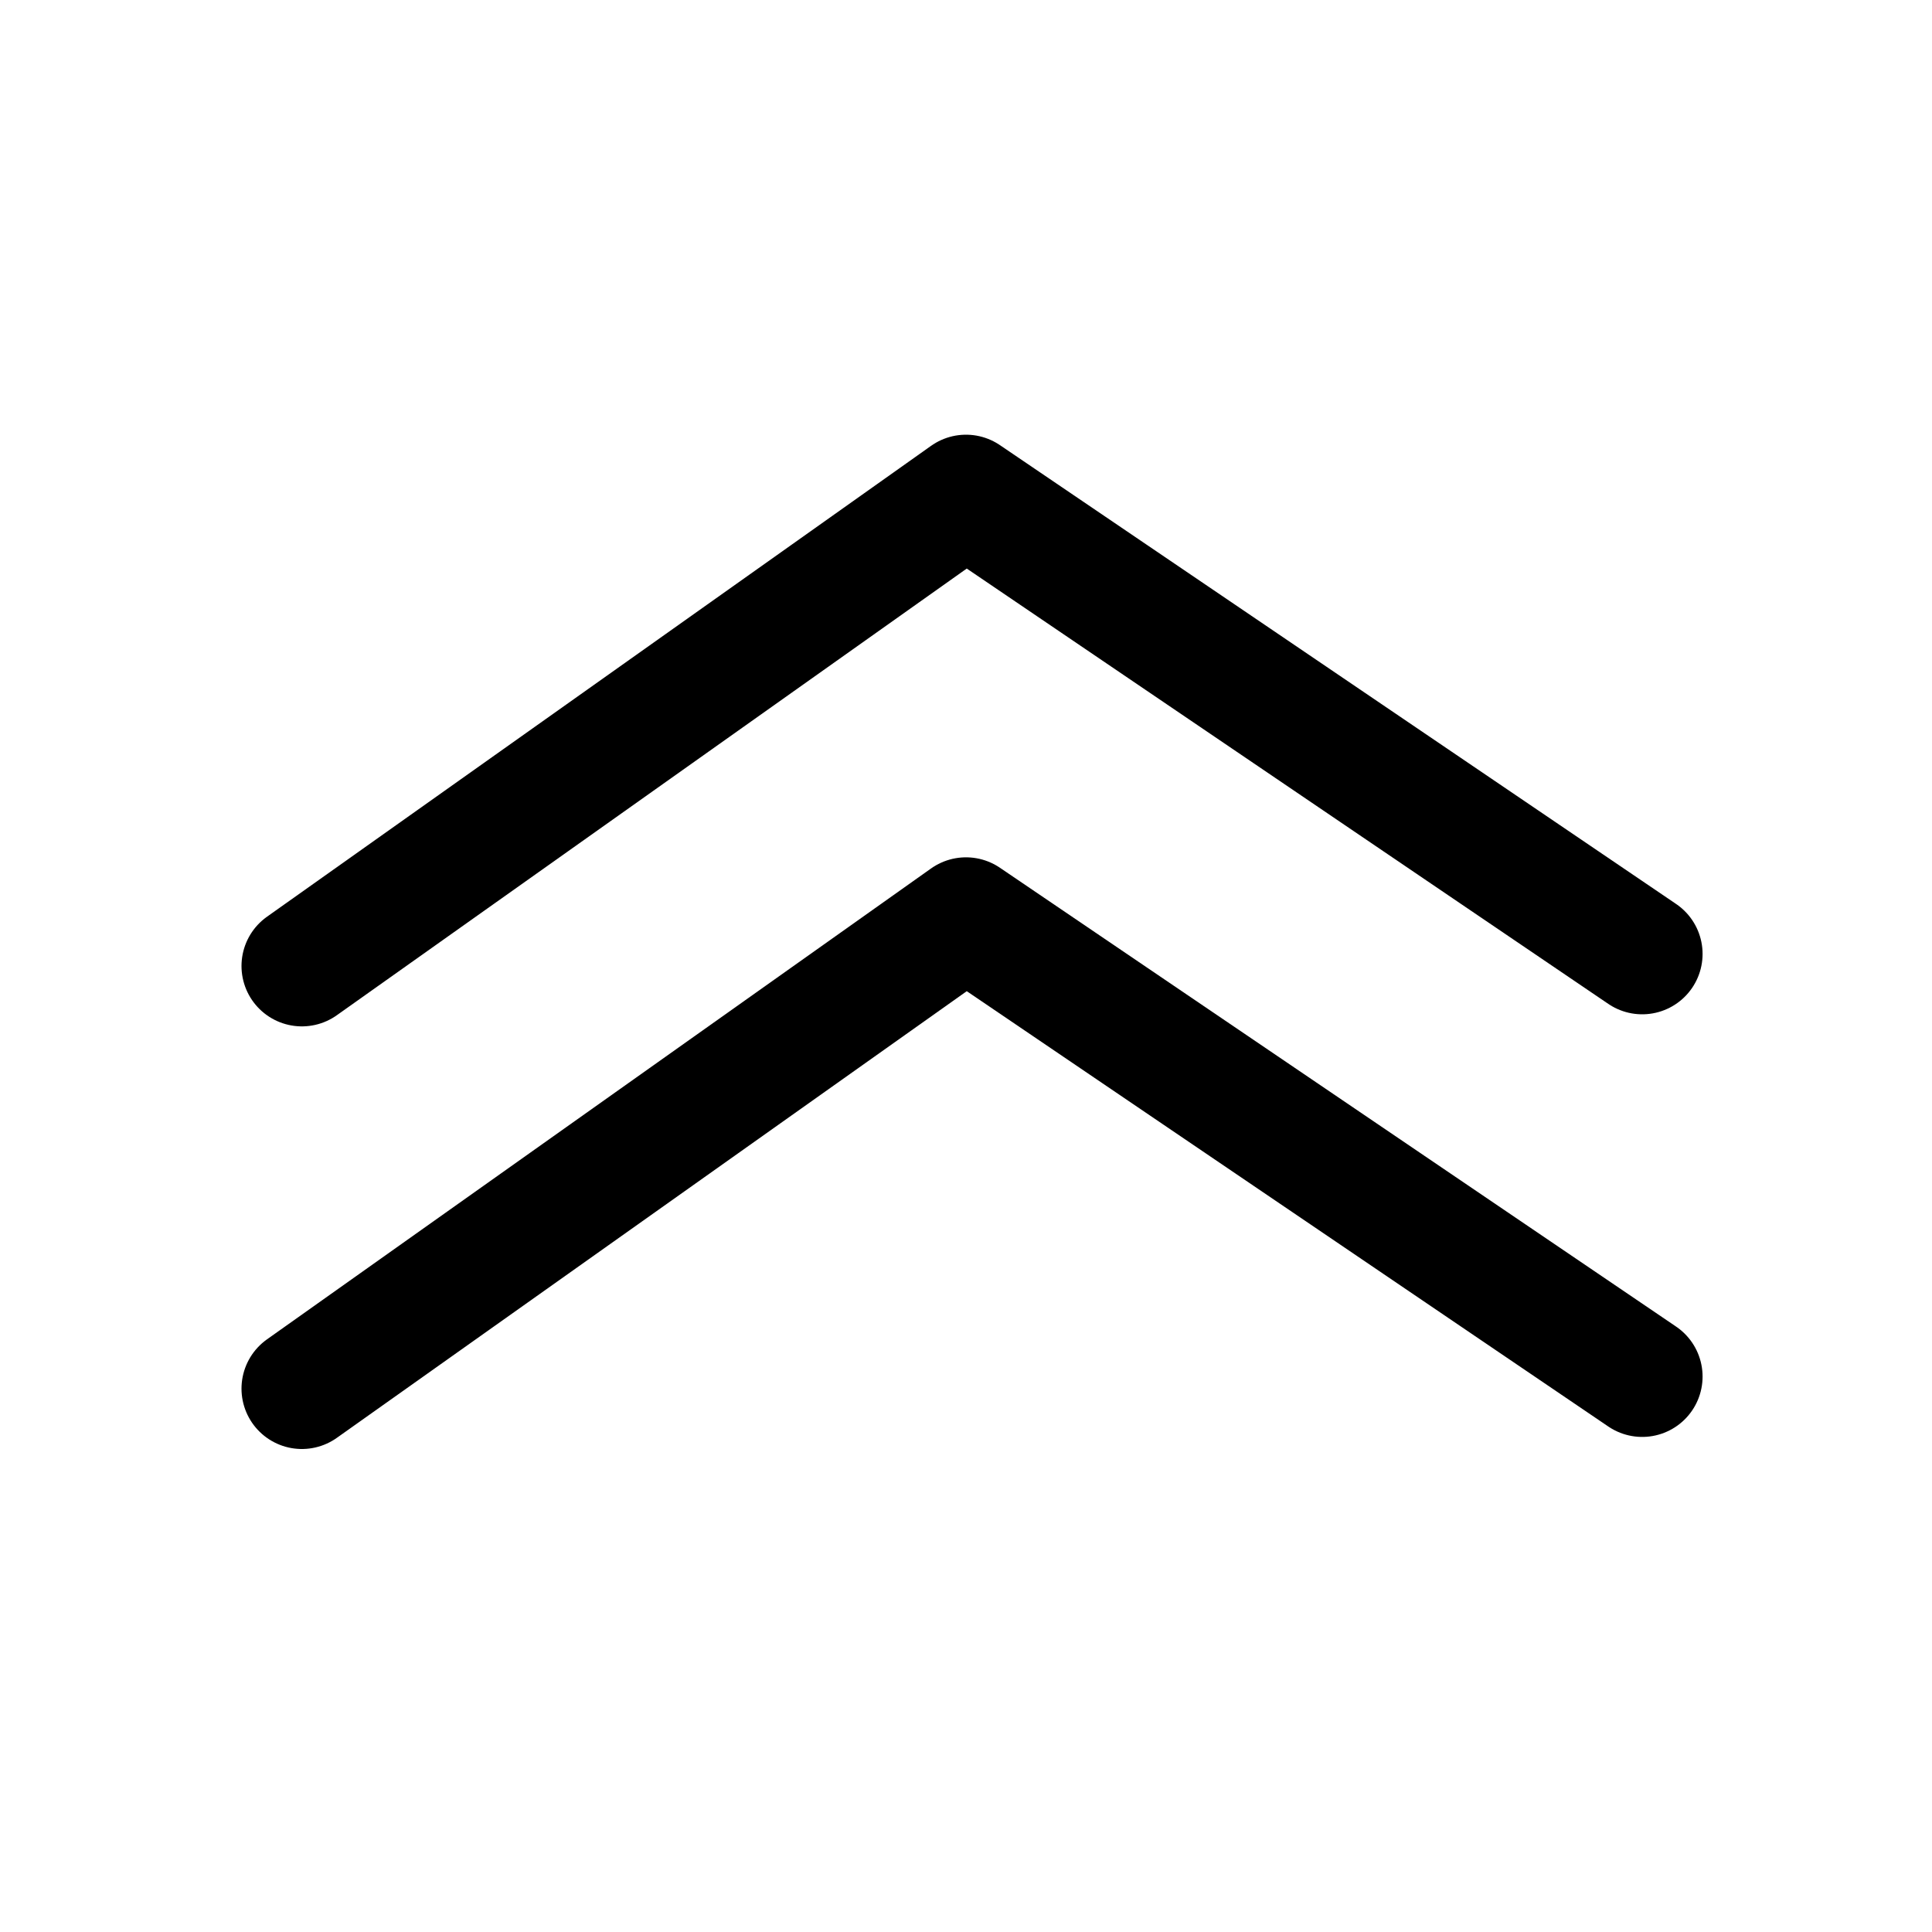
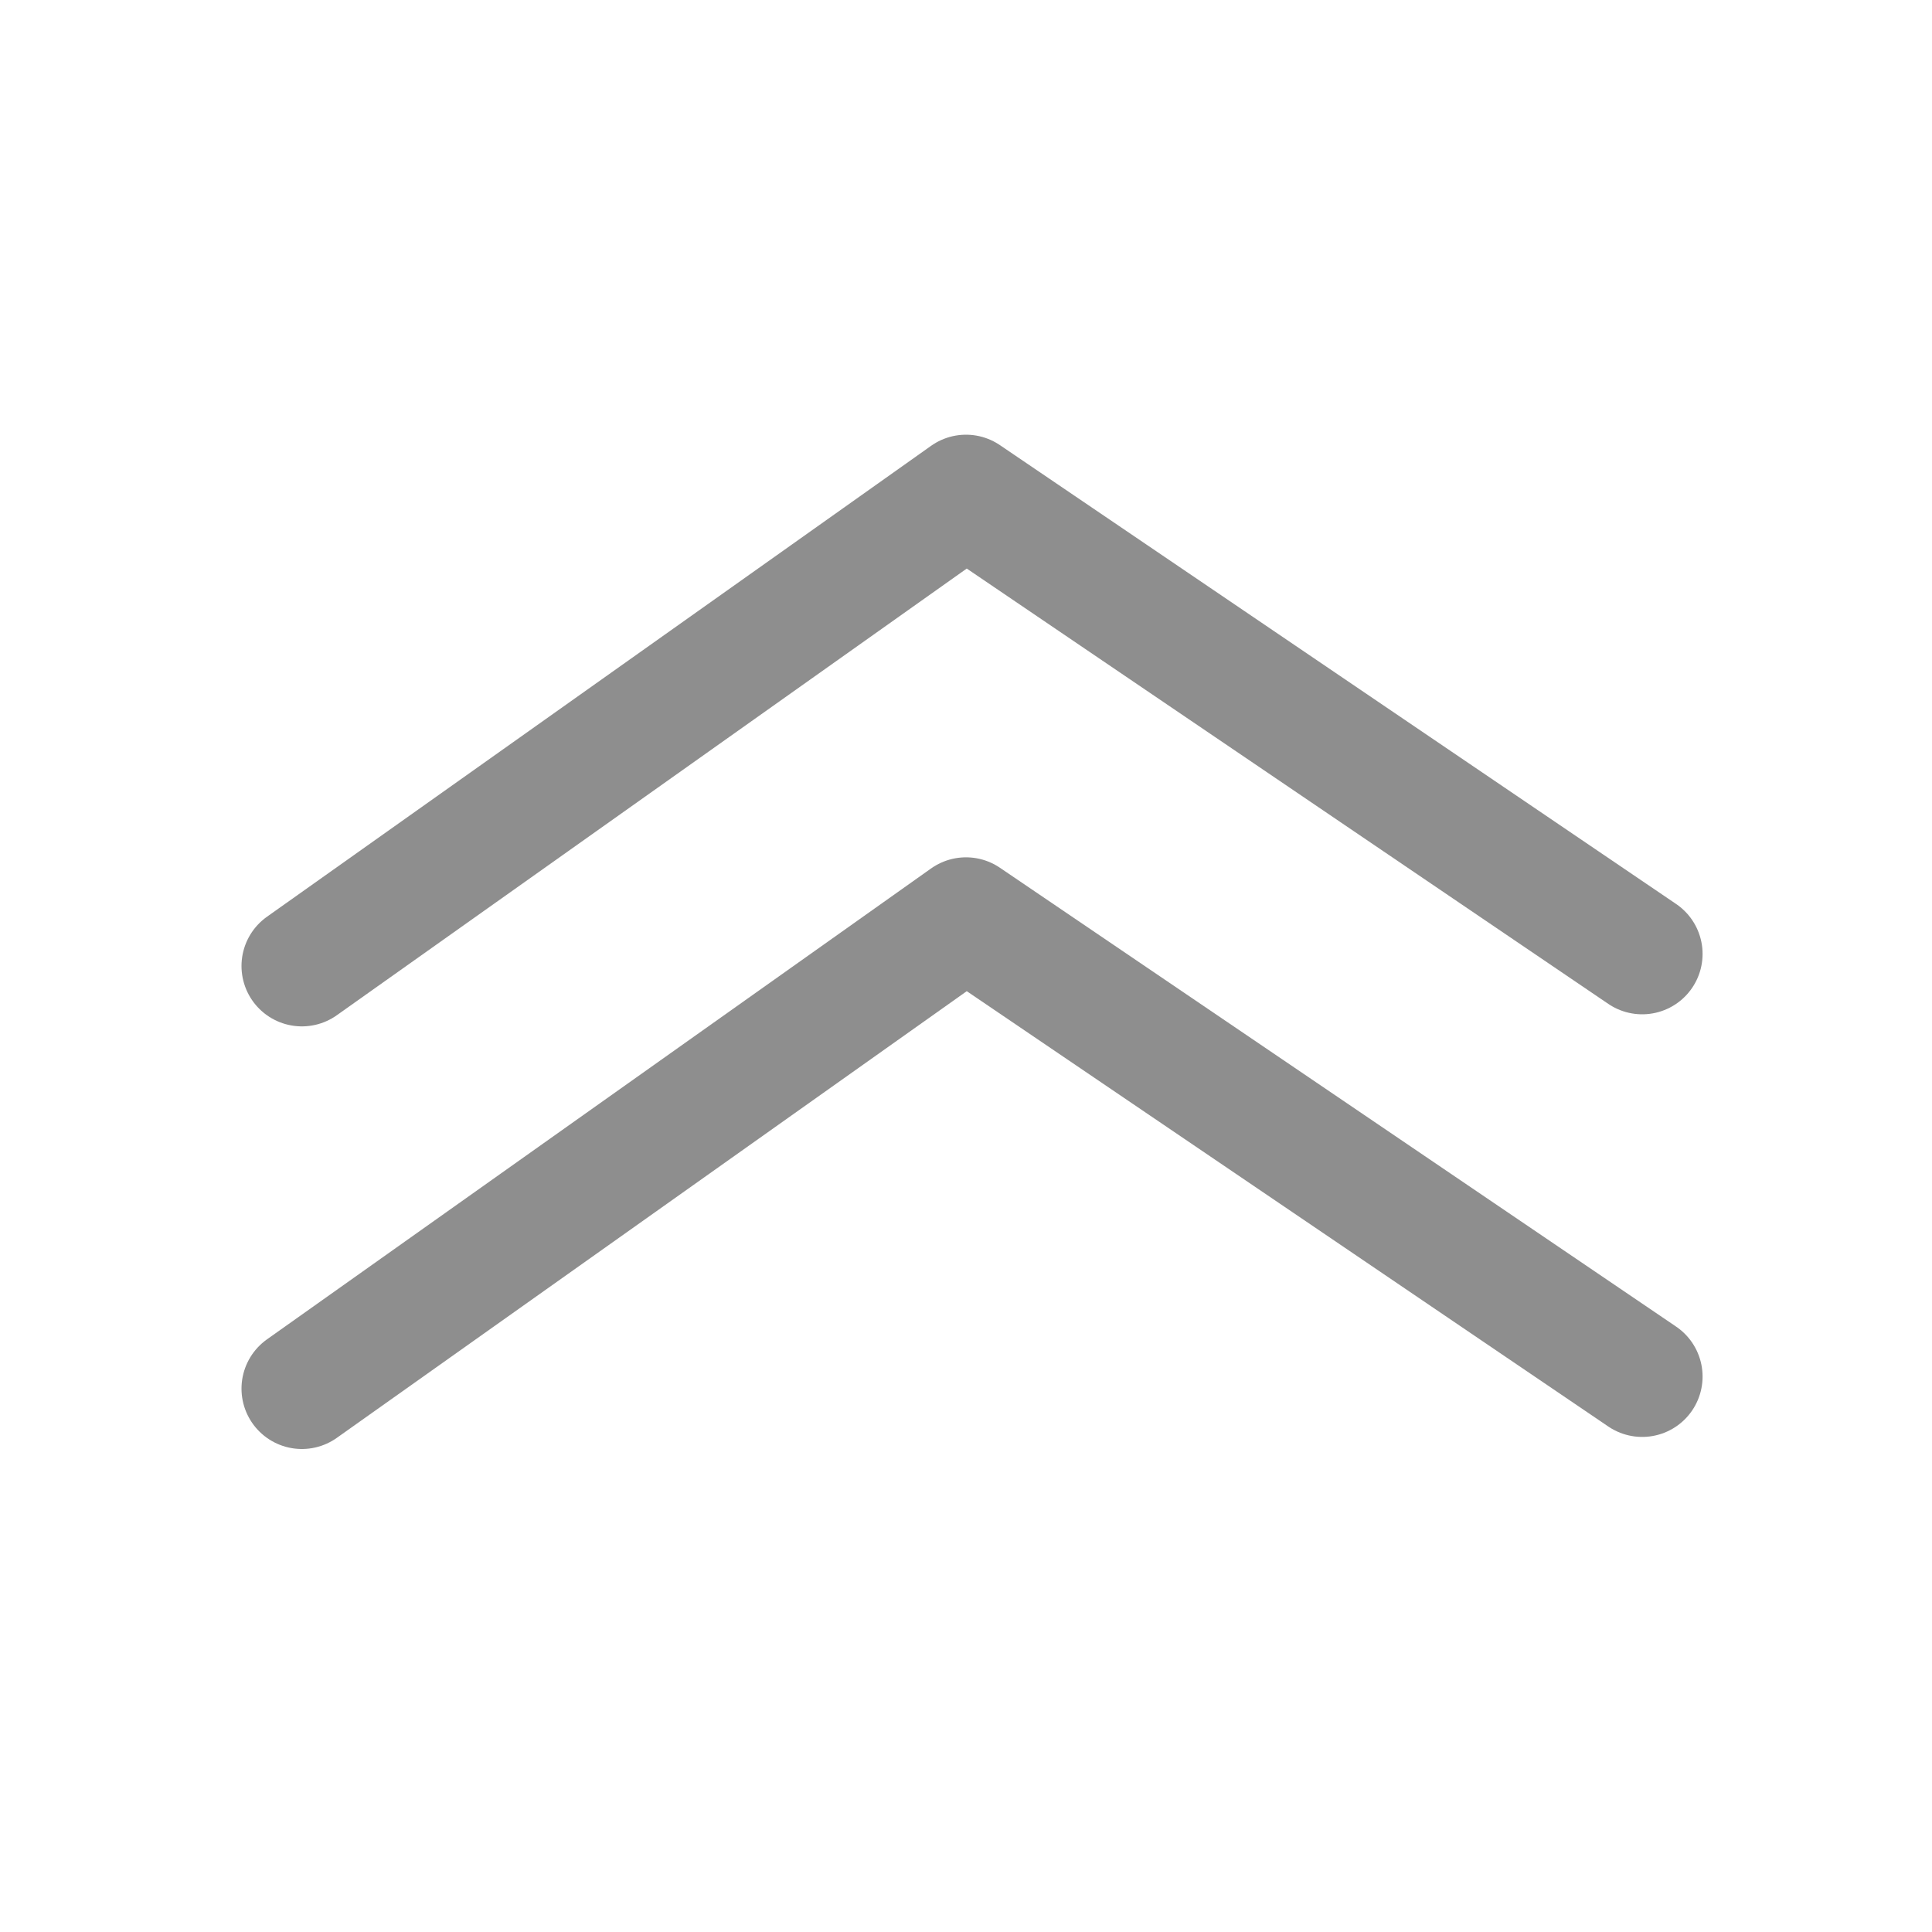
<svg xmlns="http://www.w3.org/2000/svg" version="1.1" id="Layer_1" x="0px" y="0px" viewBox="0 0 16 16" style="enable-background:new 0 0 16 16;" xml:space="preserve">
  <style type="text/css">
- 	.st0{fill:none;stroke:#000000;stroke-linecap:round;stroke-linejoin:round;stroke-miterlimit:10;}
+ 	.st0{fill:none;stroke:#8E8E8E;stroke-linecap:round;stroke-linejoin:round;stroke-miterlimit:10;}
</style>
  <polyline class="st0" points="13.6,7.9 8,4.1 2.5,8 " />
  <polyline class="st0" points="13.6,11.4 8,7.6 2.5,11.5 " />
</svg>
